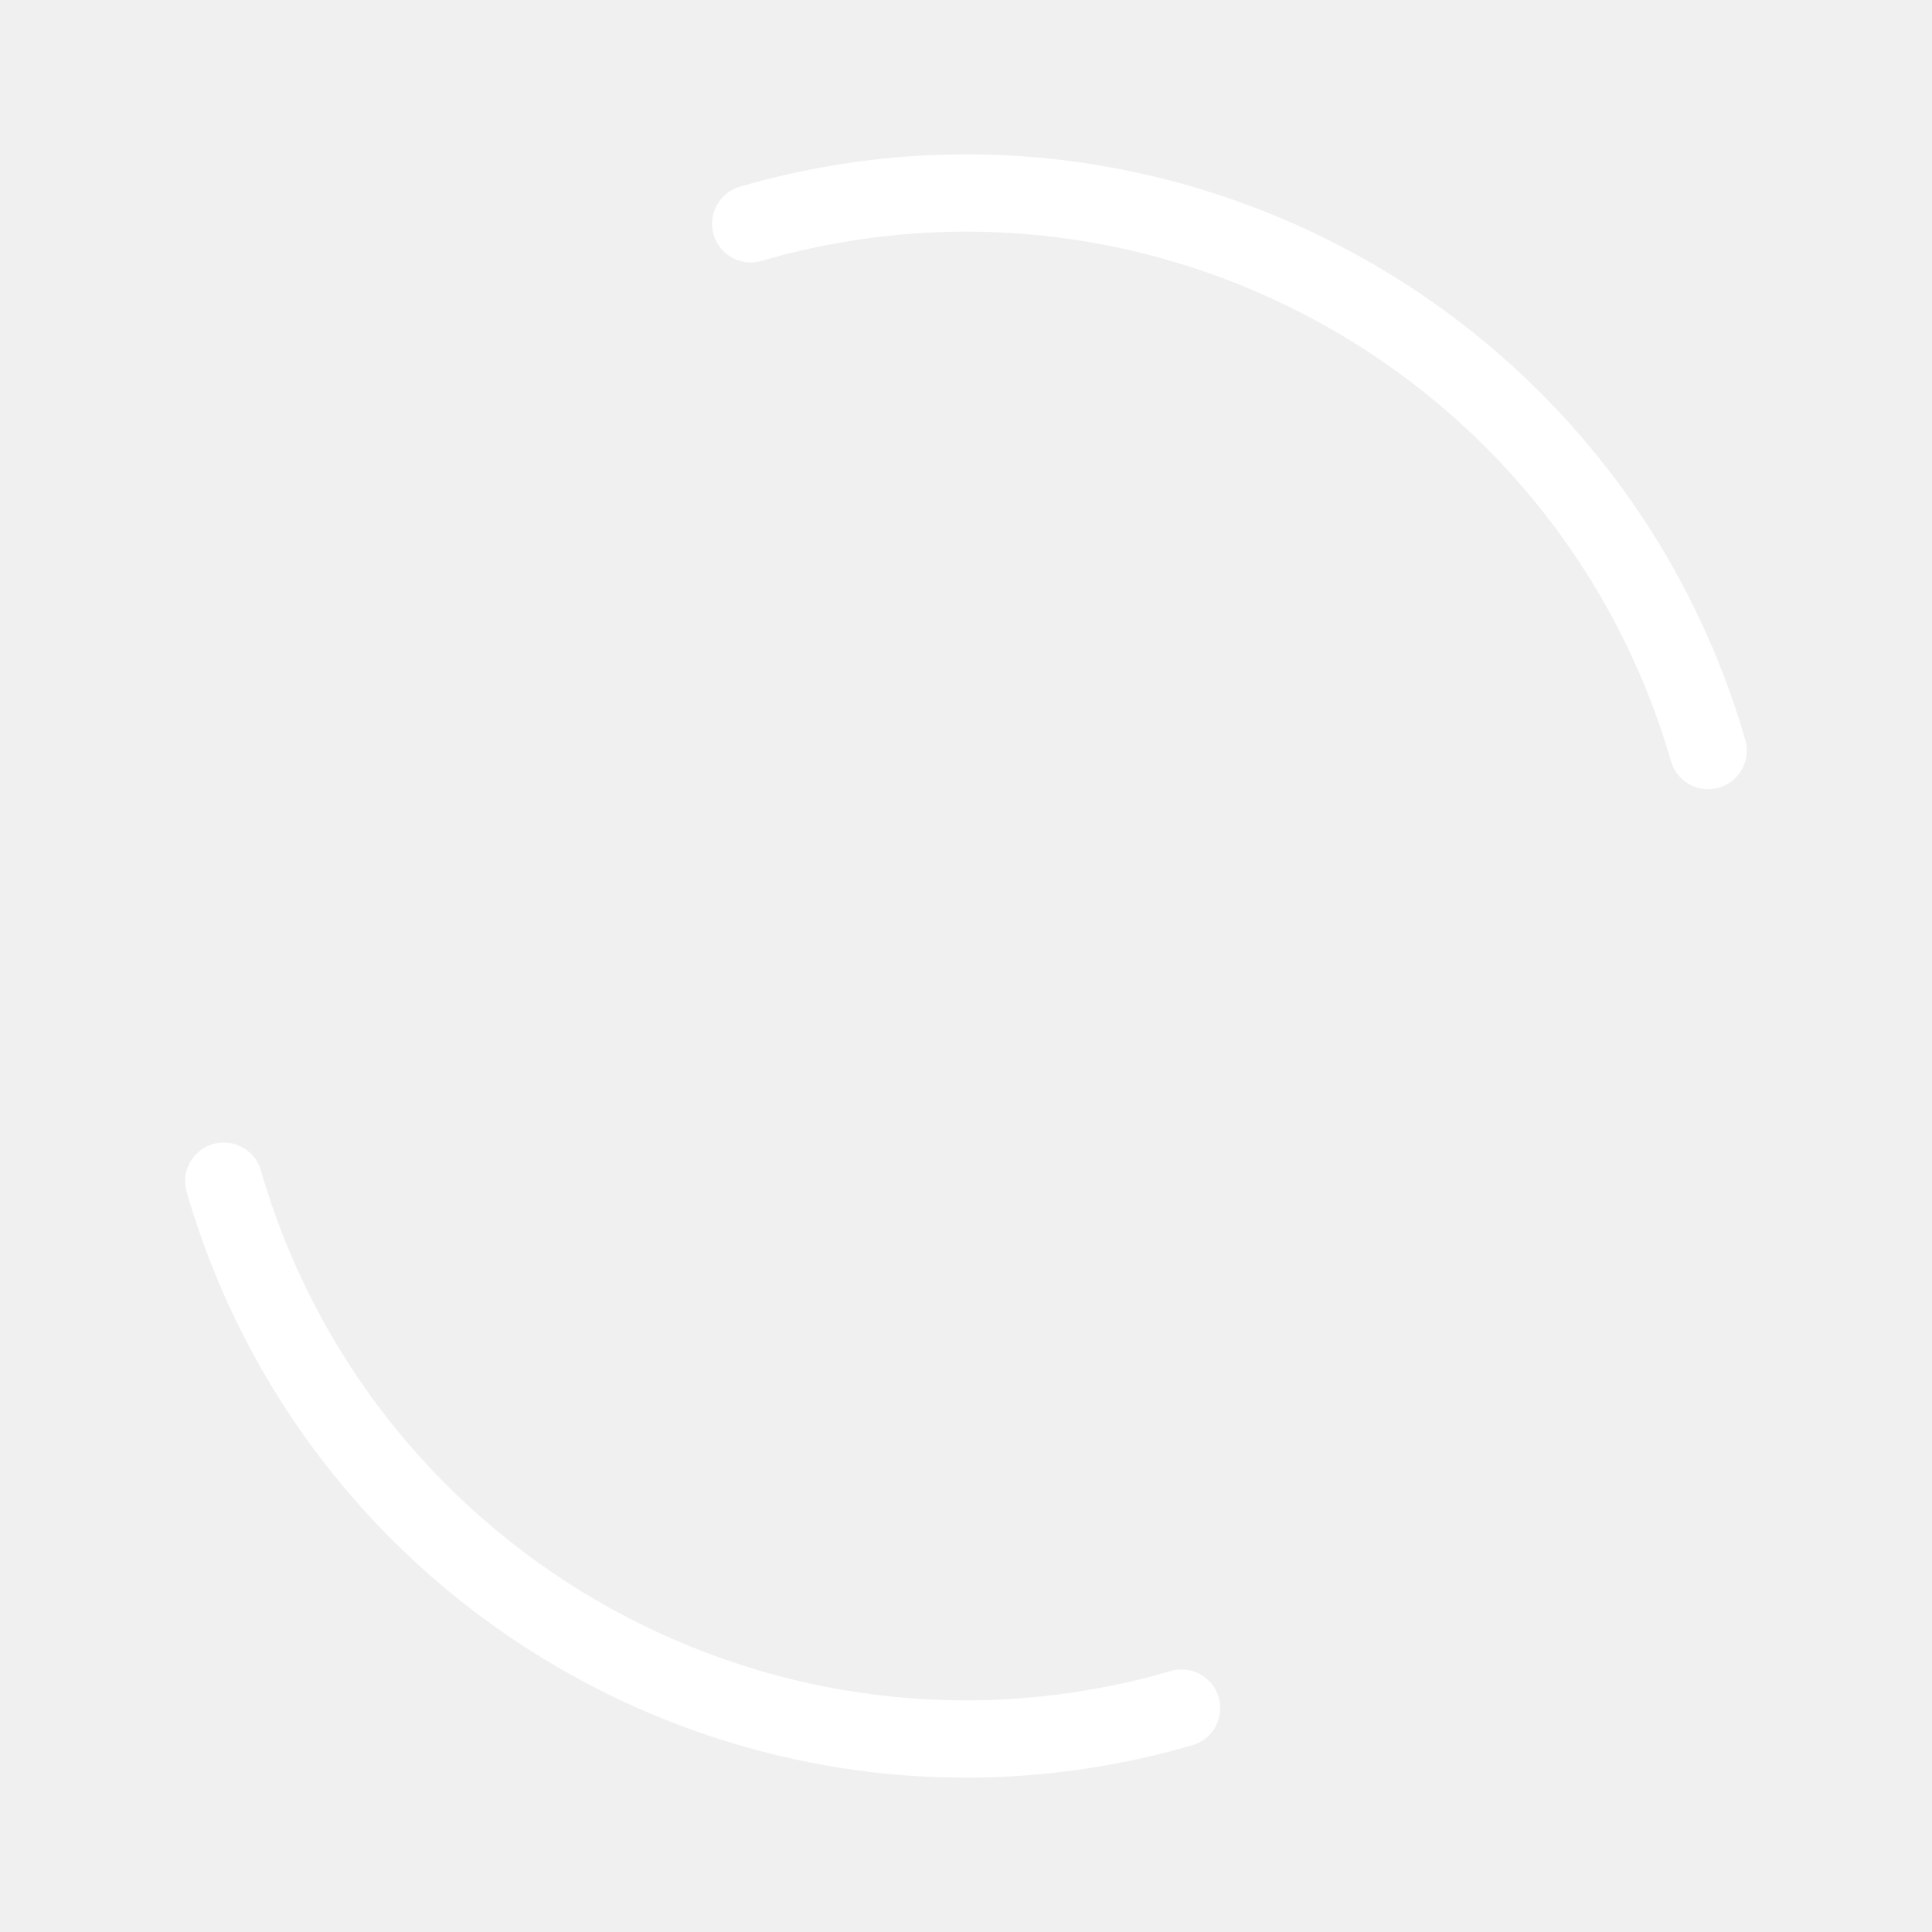
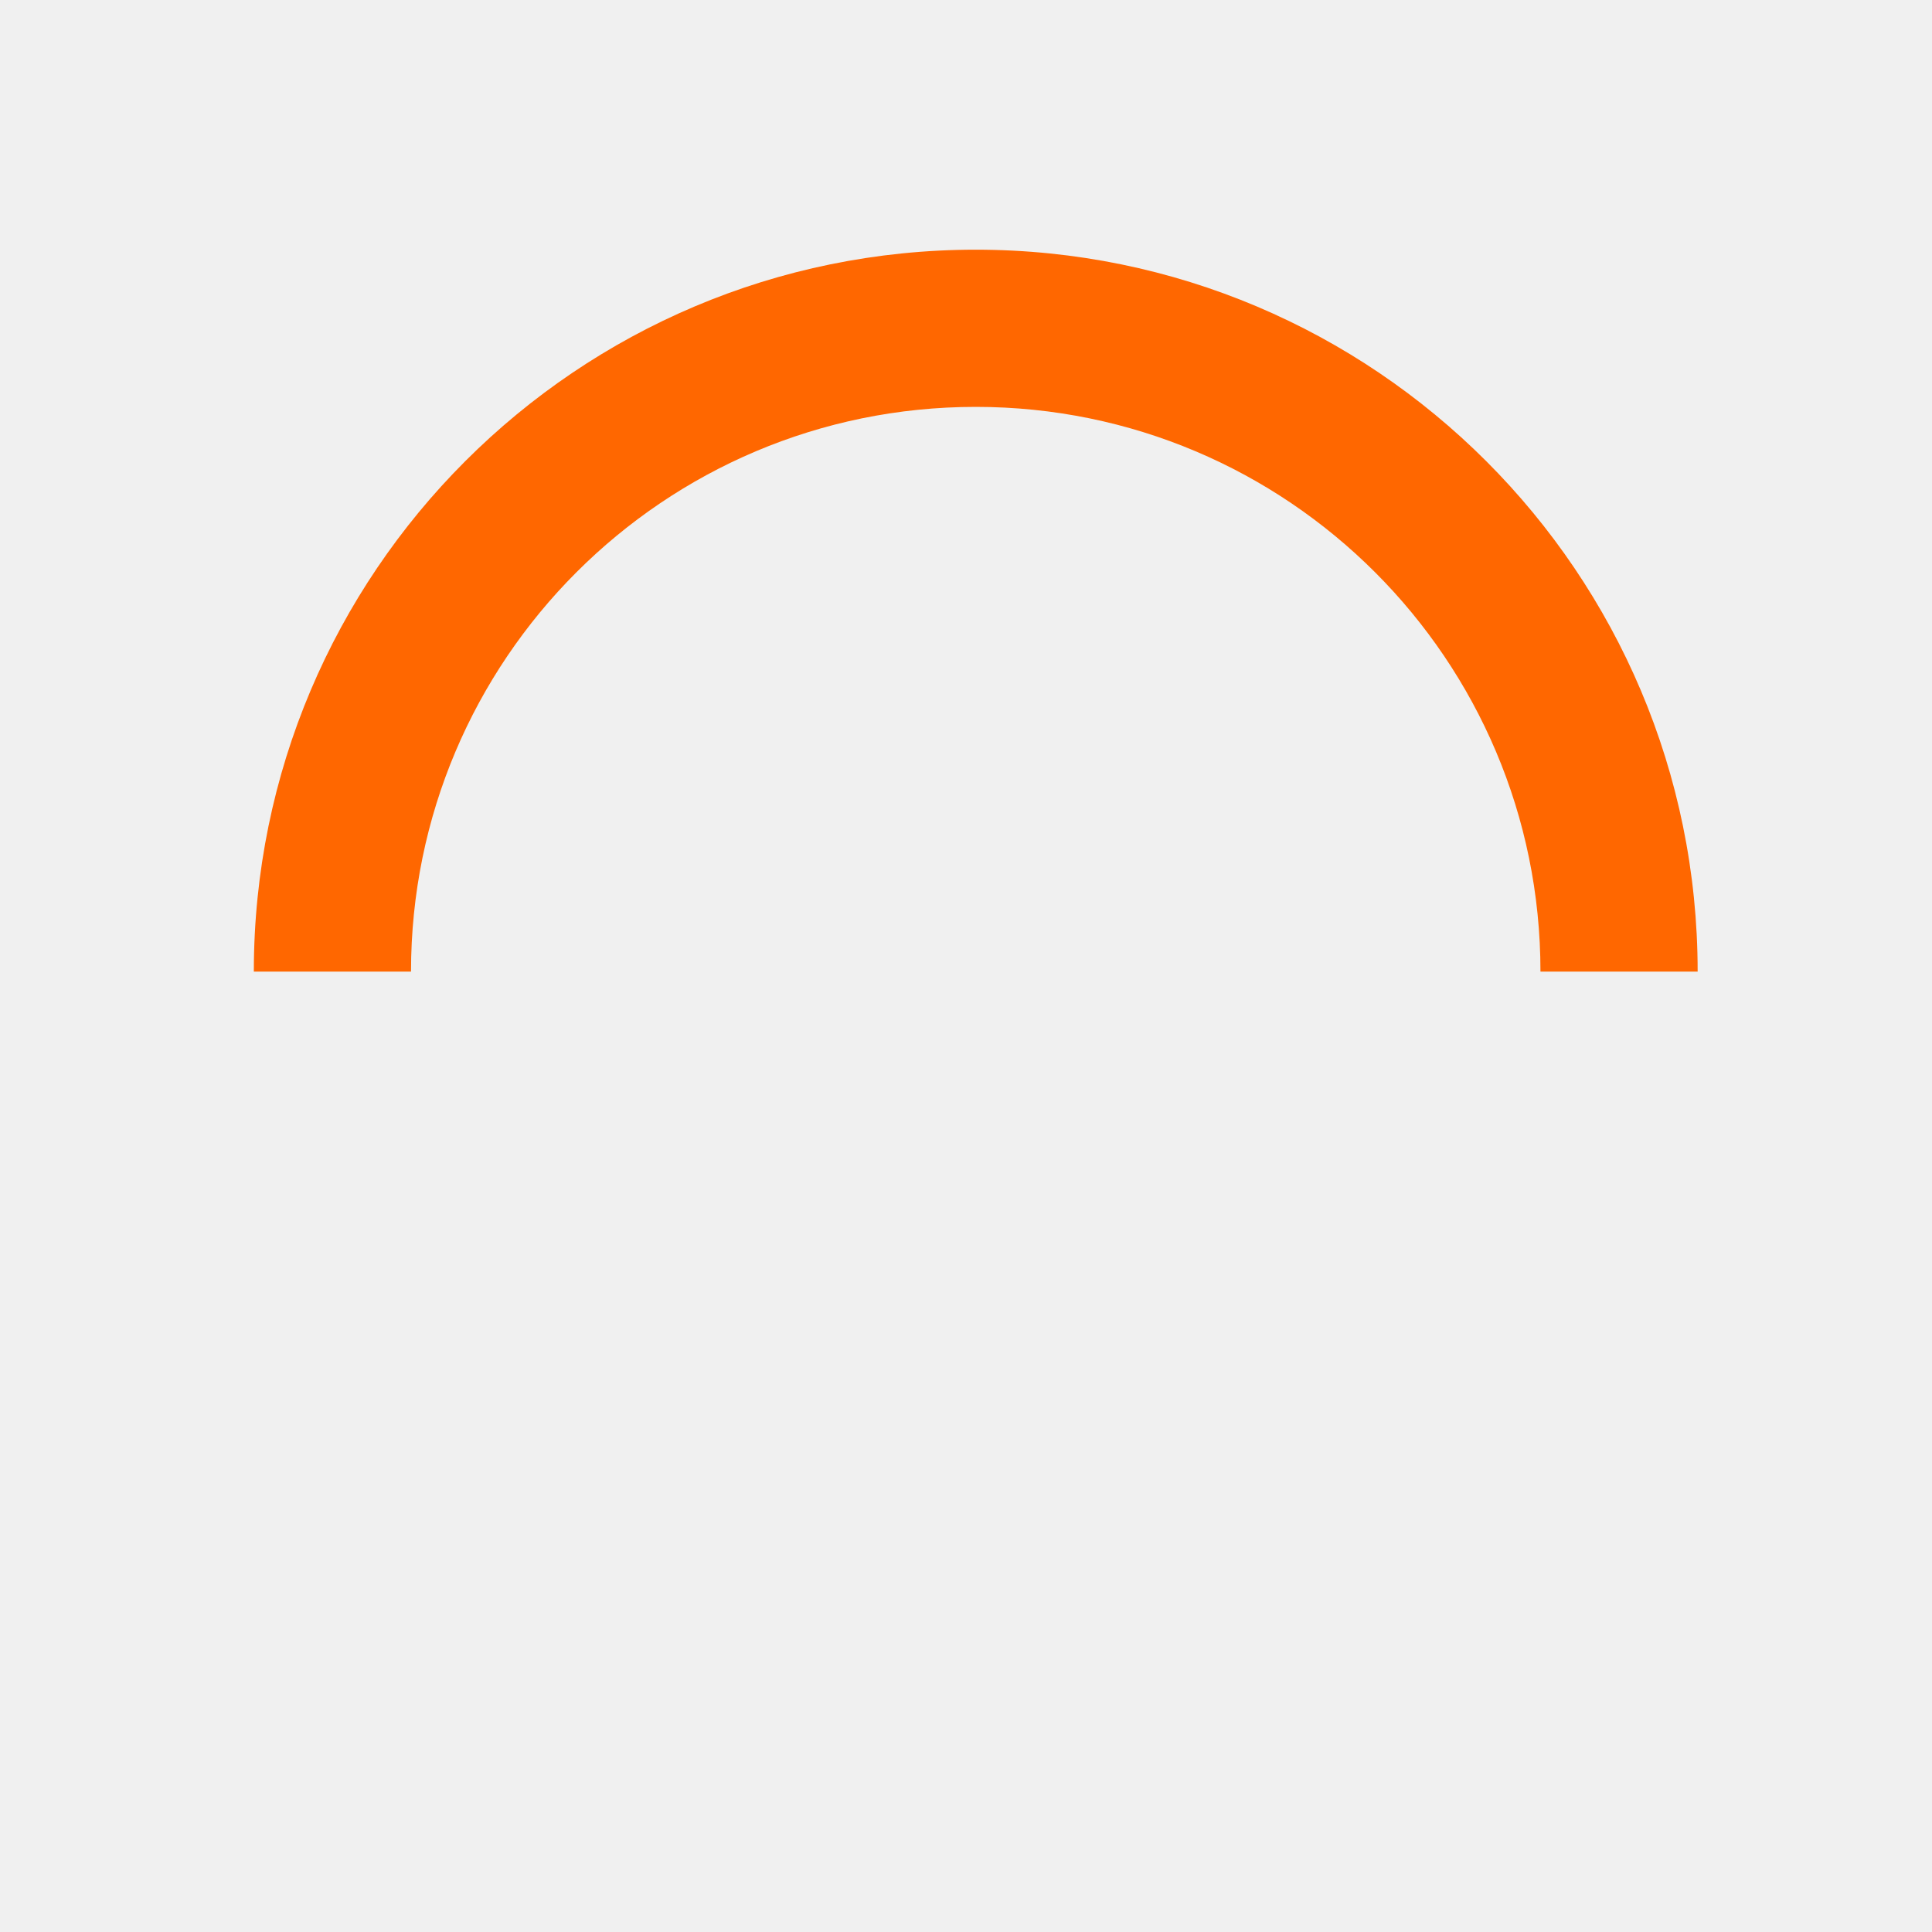
- <svg xmlns="http://www.w3.org/2000/svg" width="200px" height="200px" viewBox="0 0 100 100" preserveAspectRatio="xMidYMid" class="lds-dual-ring" style="background: none;">
-   <circle cx="50" cy="50" ng-attr-r="{{config.radius}}" ng-attr-stroke-width="{{config.width}}" ng-attr-stroke="{{config.stroke}}" ng-attr-stroke-dasharray="{{config.dasharray}}" fill="none" stroke-linecap="round" r="40" stroke-width="4" stroke="#ffffff" stroke-dasharray="62.832 62.832" transform="rotate(73.8462 50 50)">
-     <animateTransform attributeName="transform" type="rotate" calcMode="linear" values="0 50 50;360 50 50" keyTimes="0;1" dur="1.3s" begin="0s" repeatCount="indefinite" />
-   </circle>
+ <svg xmlns="http://www.w3.org/2000/svg" version="1.1" id="loader-1" x="0px" y="0px" width="40px" height="40px" viewBox="0 0 50 50" style="enable-background:new 0 0 50 50;" xml:space="preserve">
+   <path fill="#ff6700" d="M43.935,25.145c0-10.318-8.364-18.683-18.683-18.683c-10.318,0-18.683,8.365-18.683,18.683h4.068c0-8.071,6.543-14.615,14.615-14.615c8.072,0,14.615,6.543,14.615,14.615H43.935z">
+     <animateTransform attributeType="xml" attributeName="transform" type="rotate" from="0 25 25" to="360 25 25" dur="0.6s" repeatCount="indefinite" />
+   </path>
</svg>
